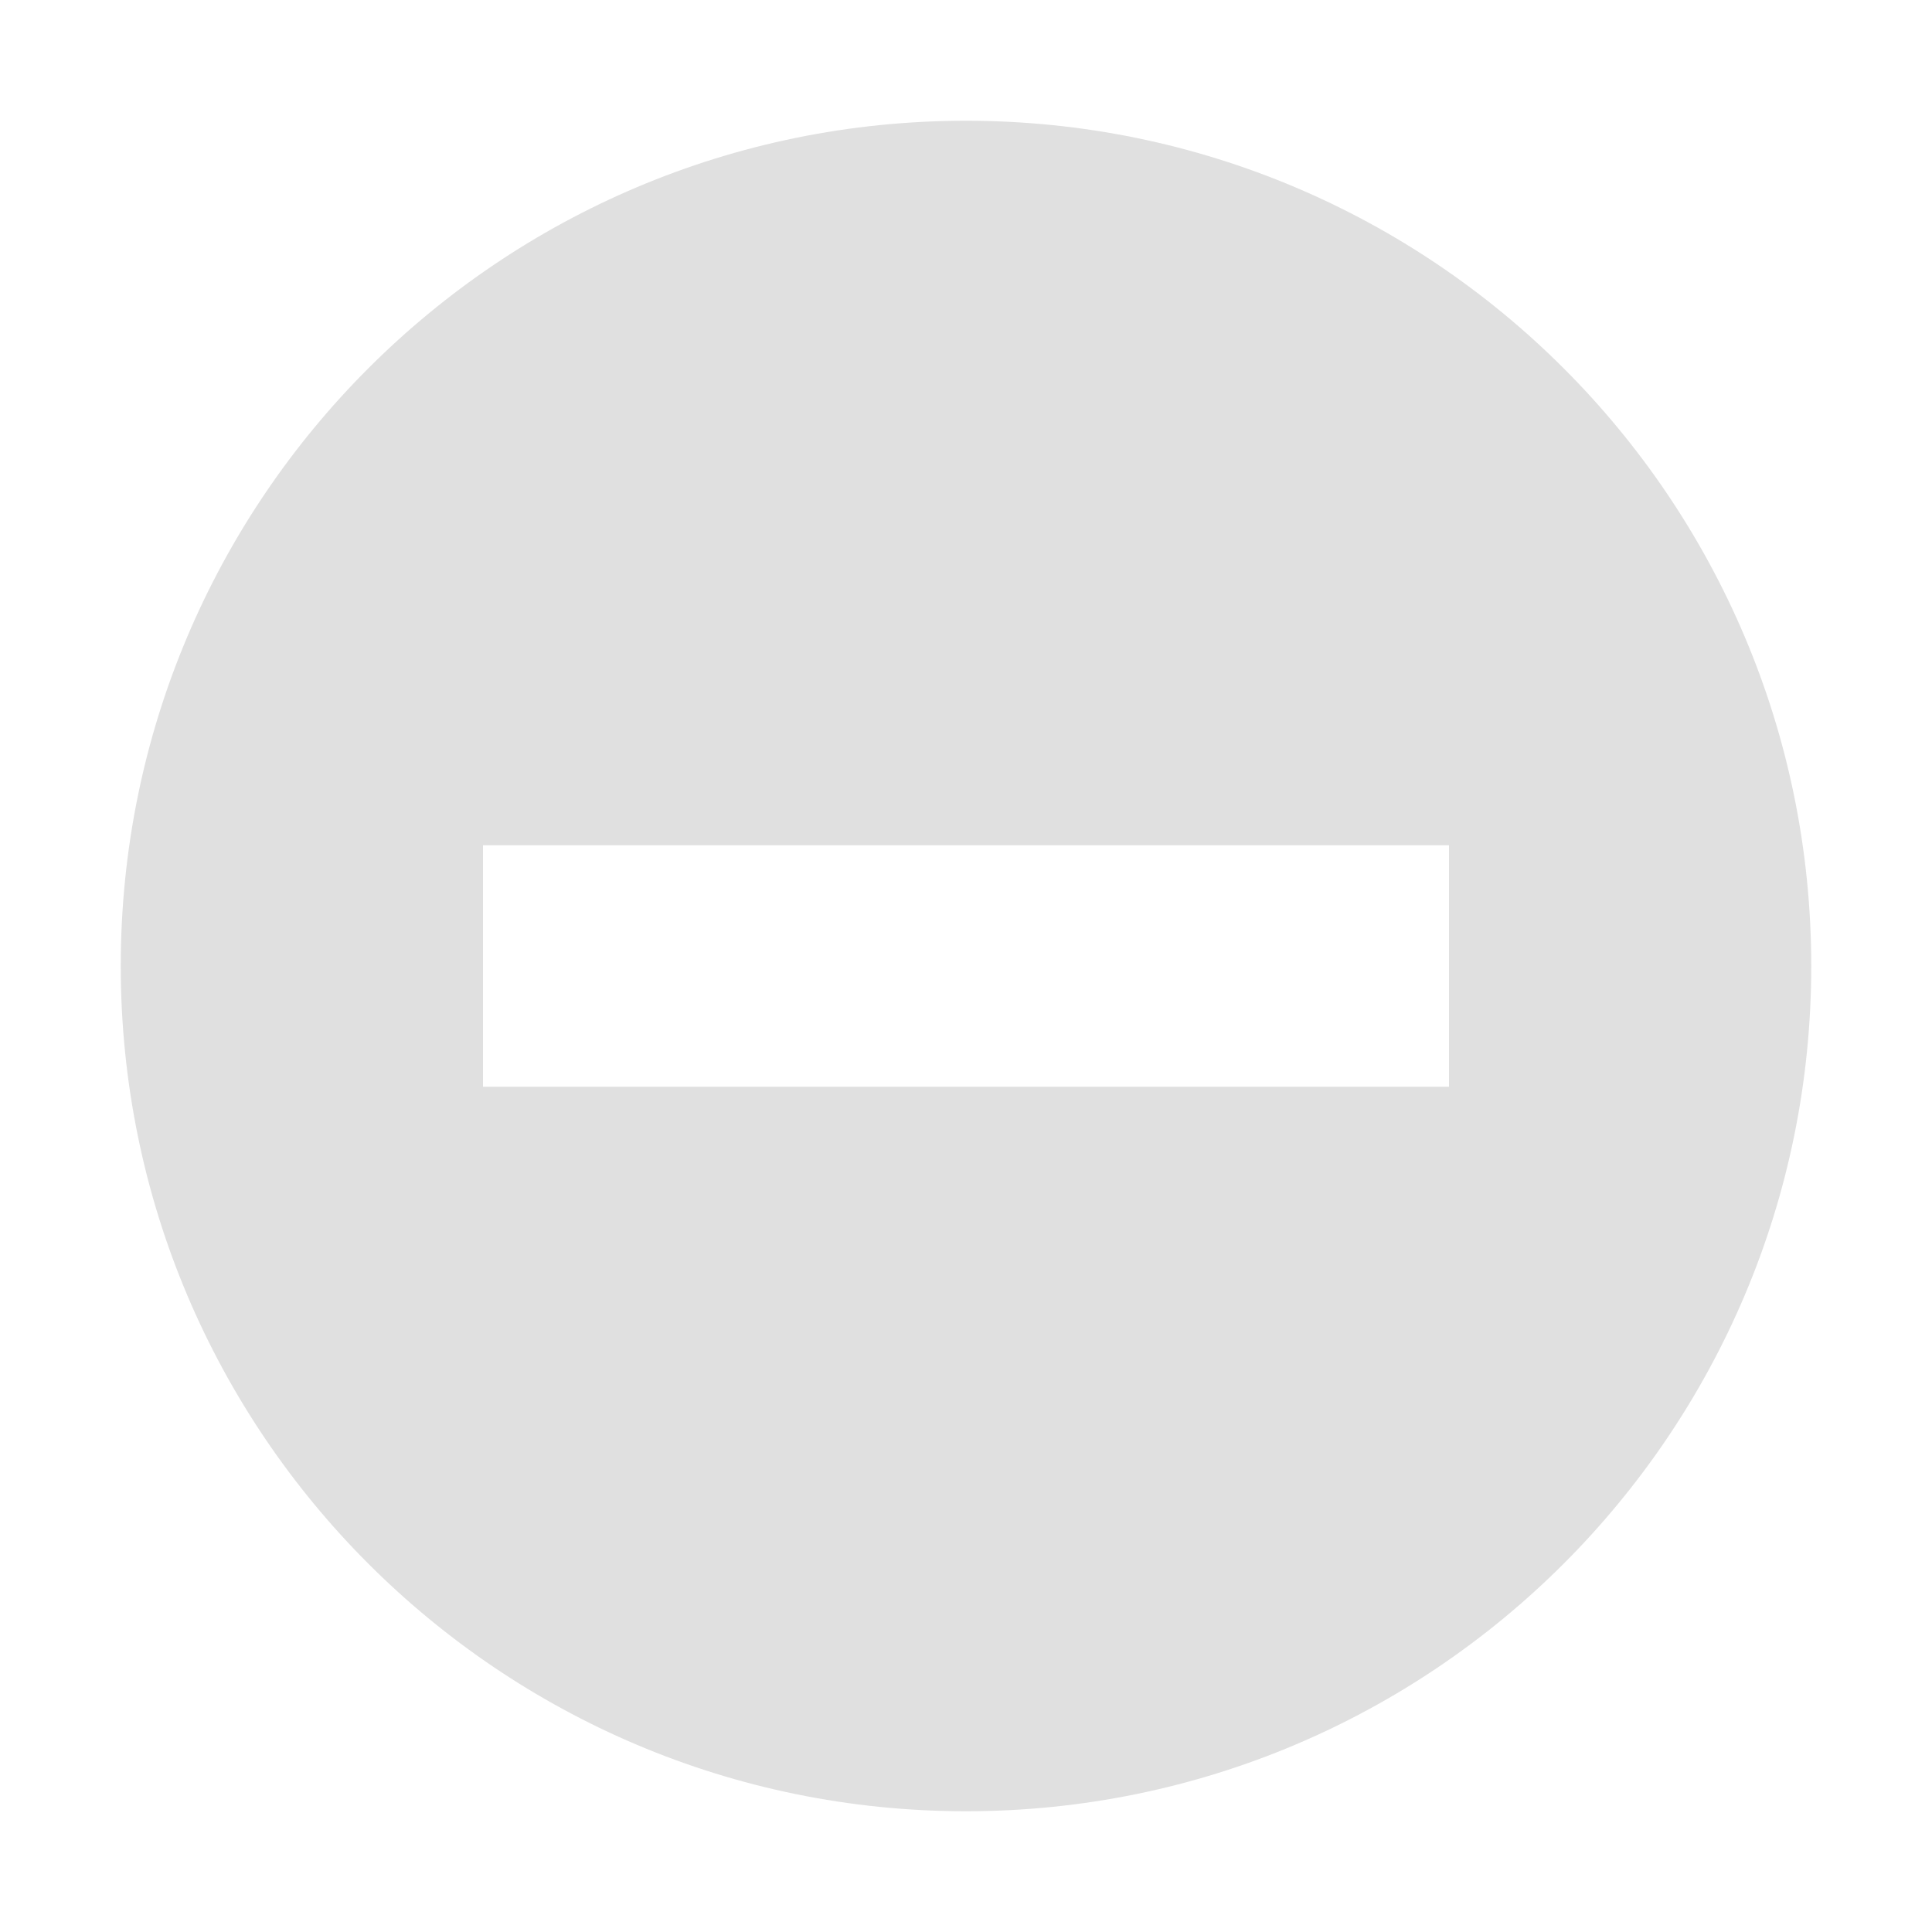
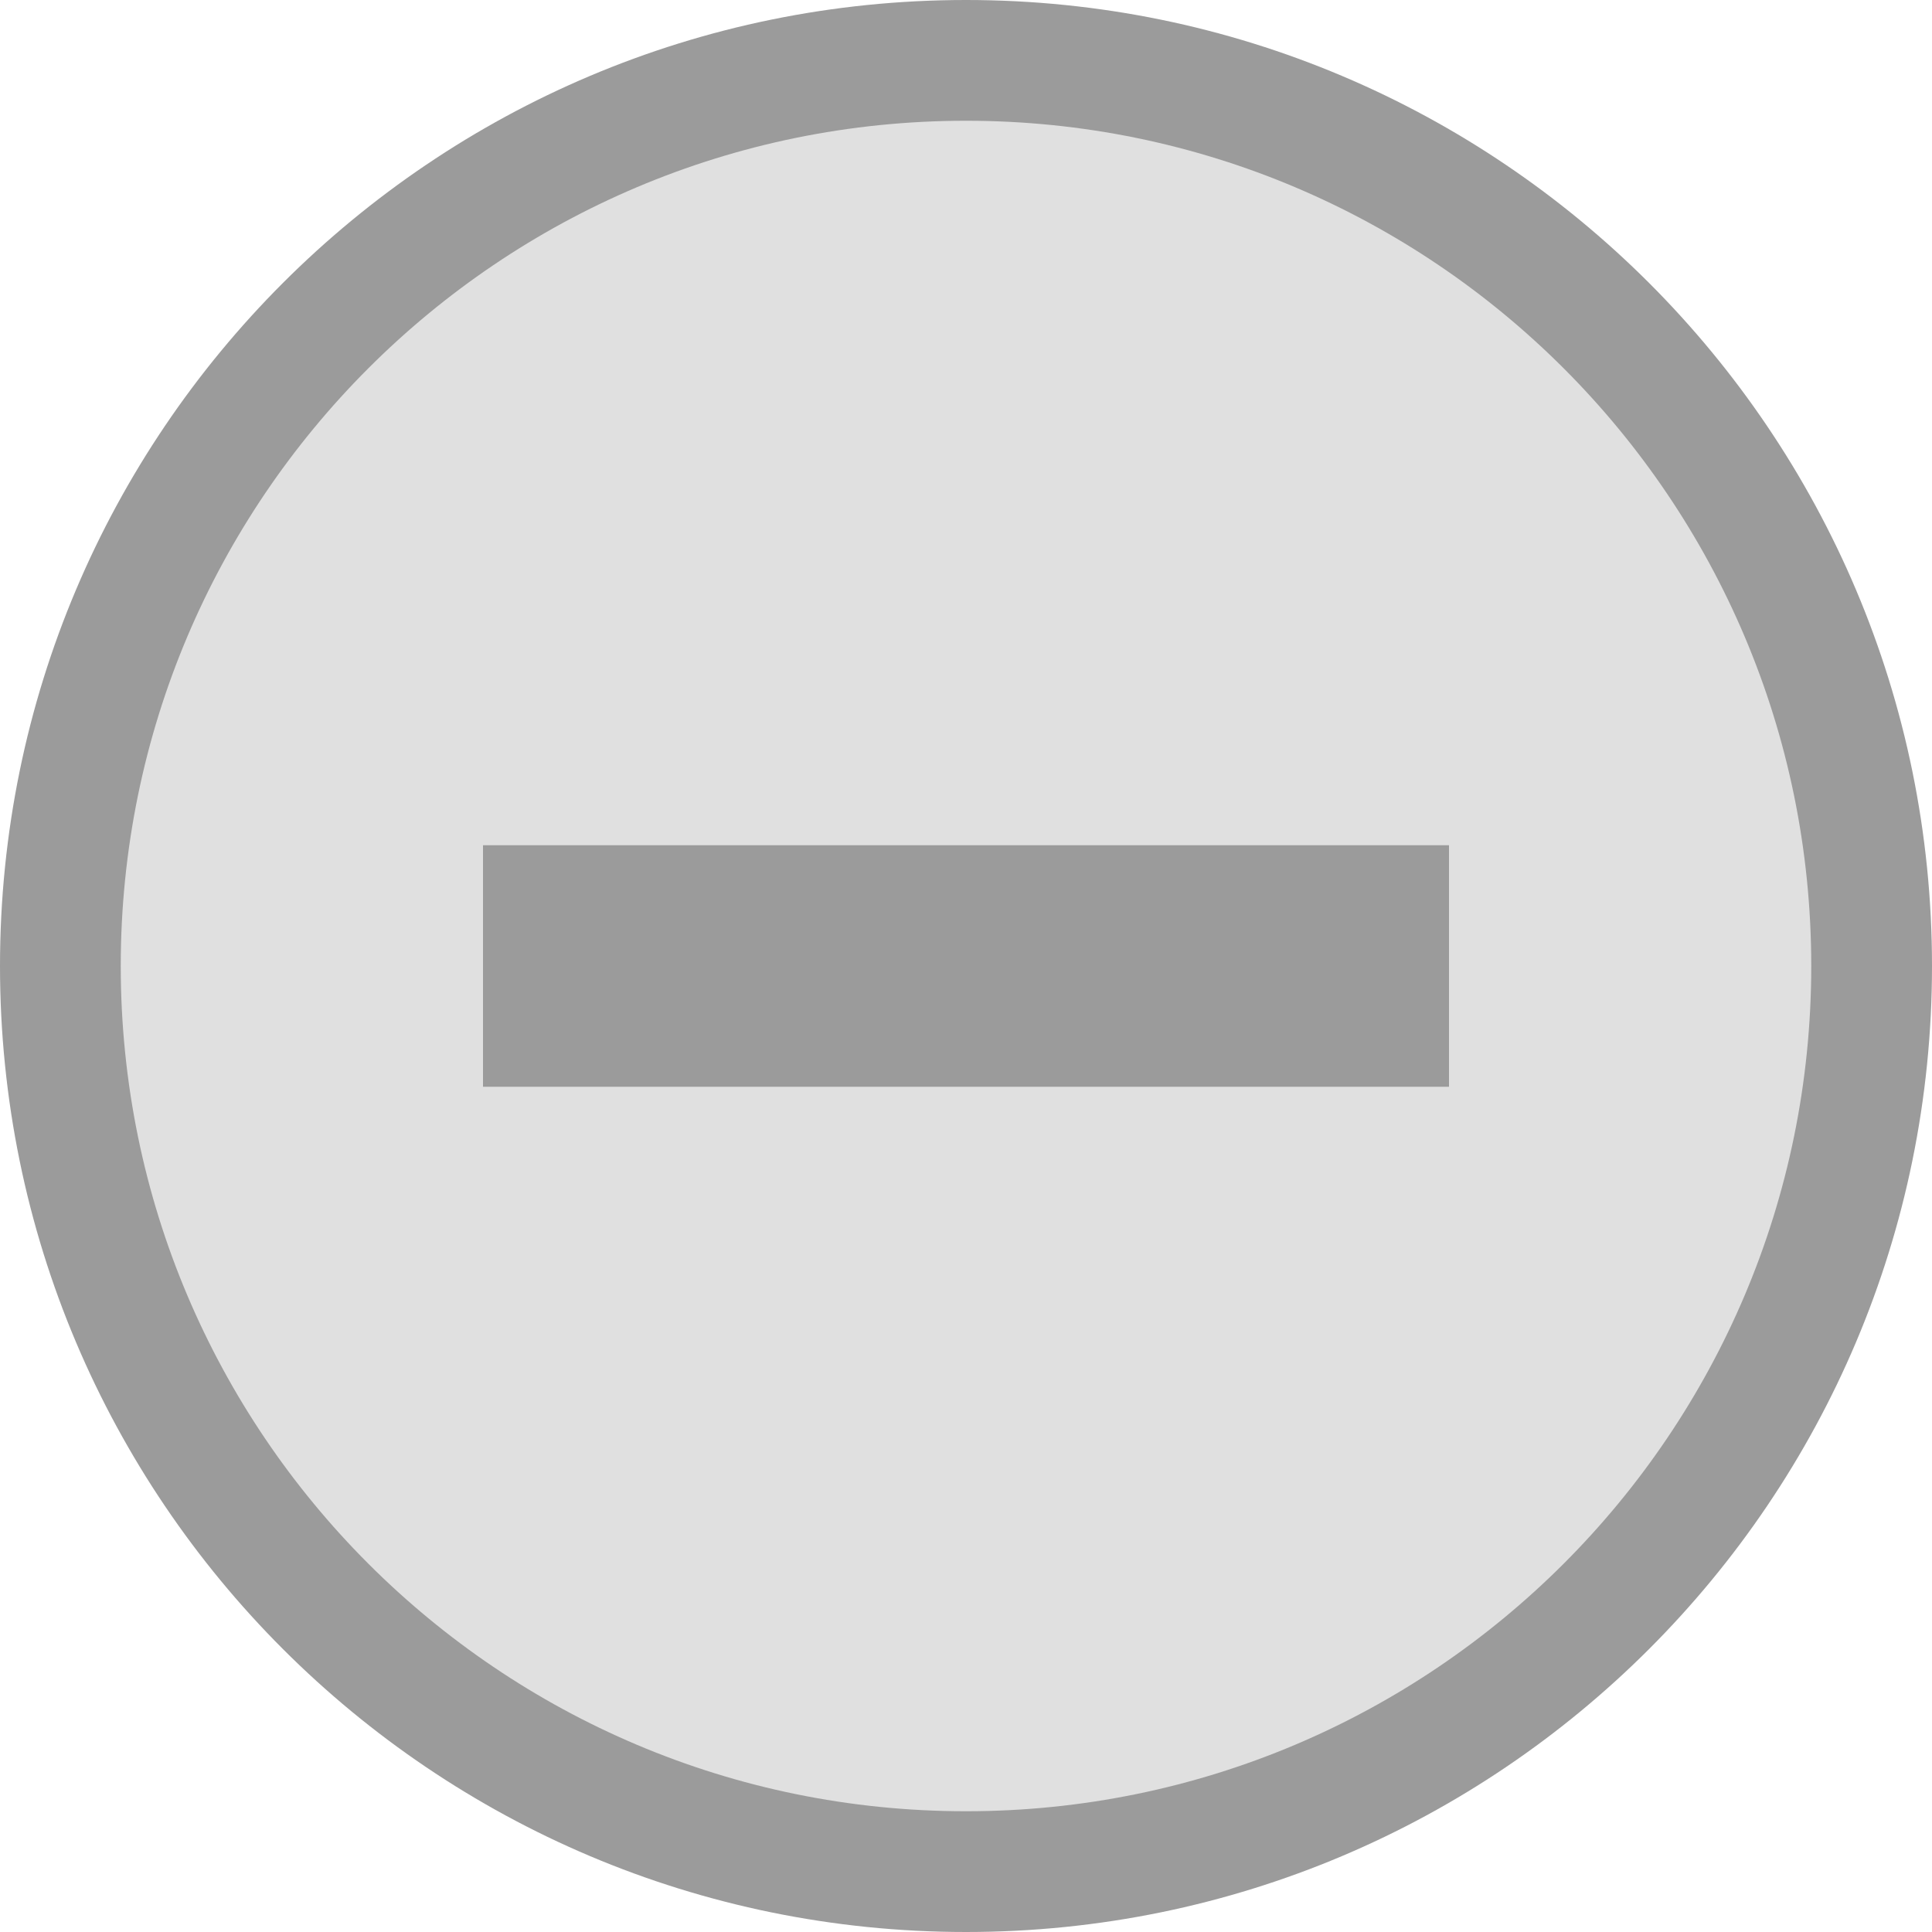
<svg xmlns="http://www.w3.org/2000/svg" width="16" height="16" version="1.1" viewBox="0 0 16 16">
-   <g transform="translate(0 -1036.4)">
-     <path transform="translate(0 1036.4)" d="m8 1a7 7 0 0 0 -7 7 7 7 0 0 0 7 7 7 7 0 0 0 7 -7 7 7 0 0 0 -7 -7zm-4 6h8v2h-8v-2z" fill="#e0e0e0" stroke-linecap="round" stroke-linejoin="round" stroke-width="2" />
+   <g transform="translate(0 -1036.4)" stroke-linecap="round" stroke-linejoin="round" stroke-width="2">
+     <circle cx="8" cy="1044.4" r="8" fill-opacity=".392" stroke-opacity=".988" />
+     <path transform="translate(0 1036.4)" d="m8 1a7 7 0 0 0 -7 7 7 7 0 0 0 7 7 7 7 0 0 0 7 -7 7 7 0 0 0 -7 -7zm-4 6h8v2h-8v-2z" fill="#e0e0e0" />
  </g>
</svg>
